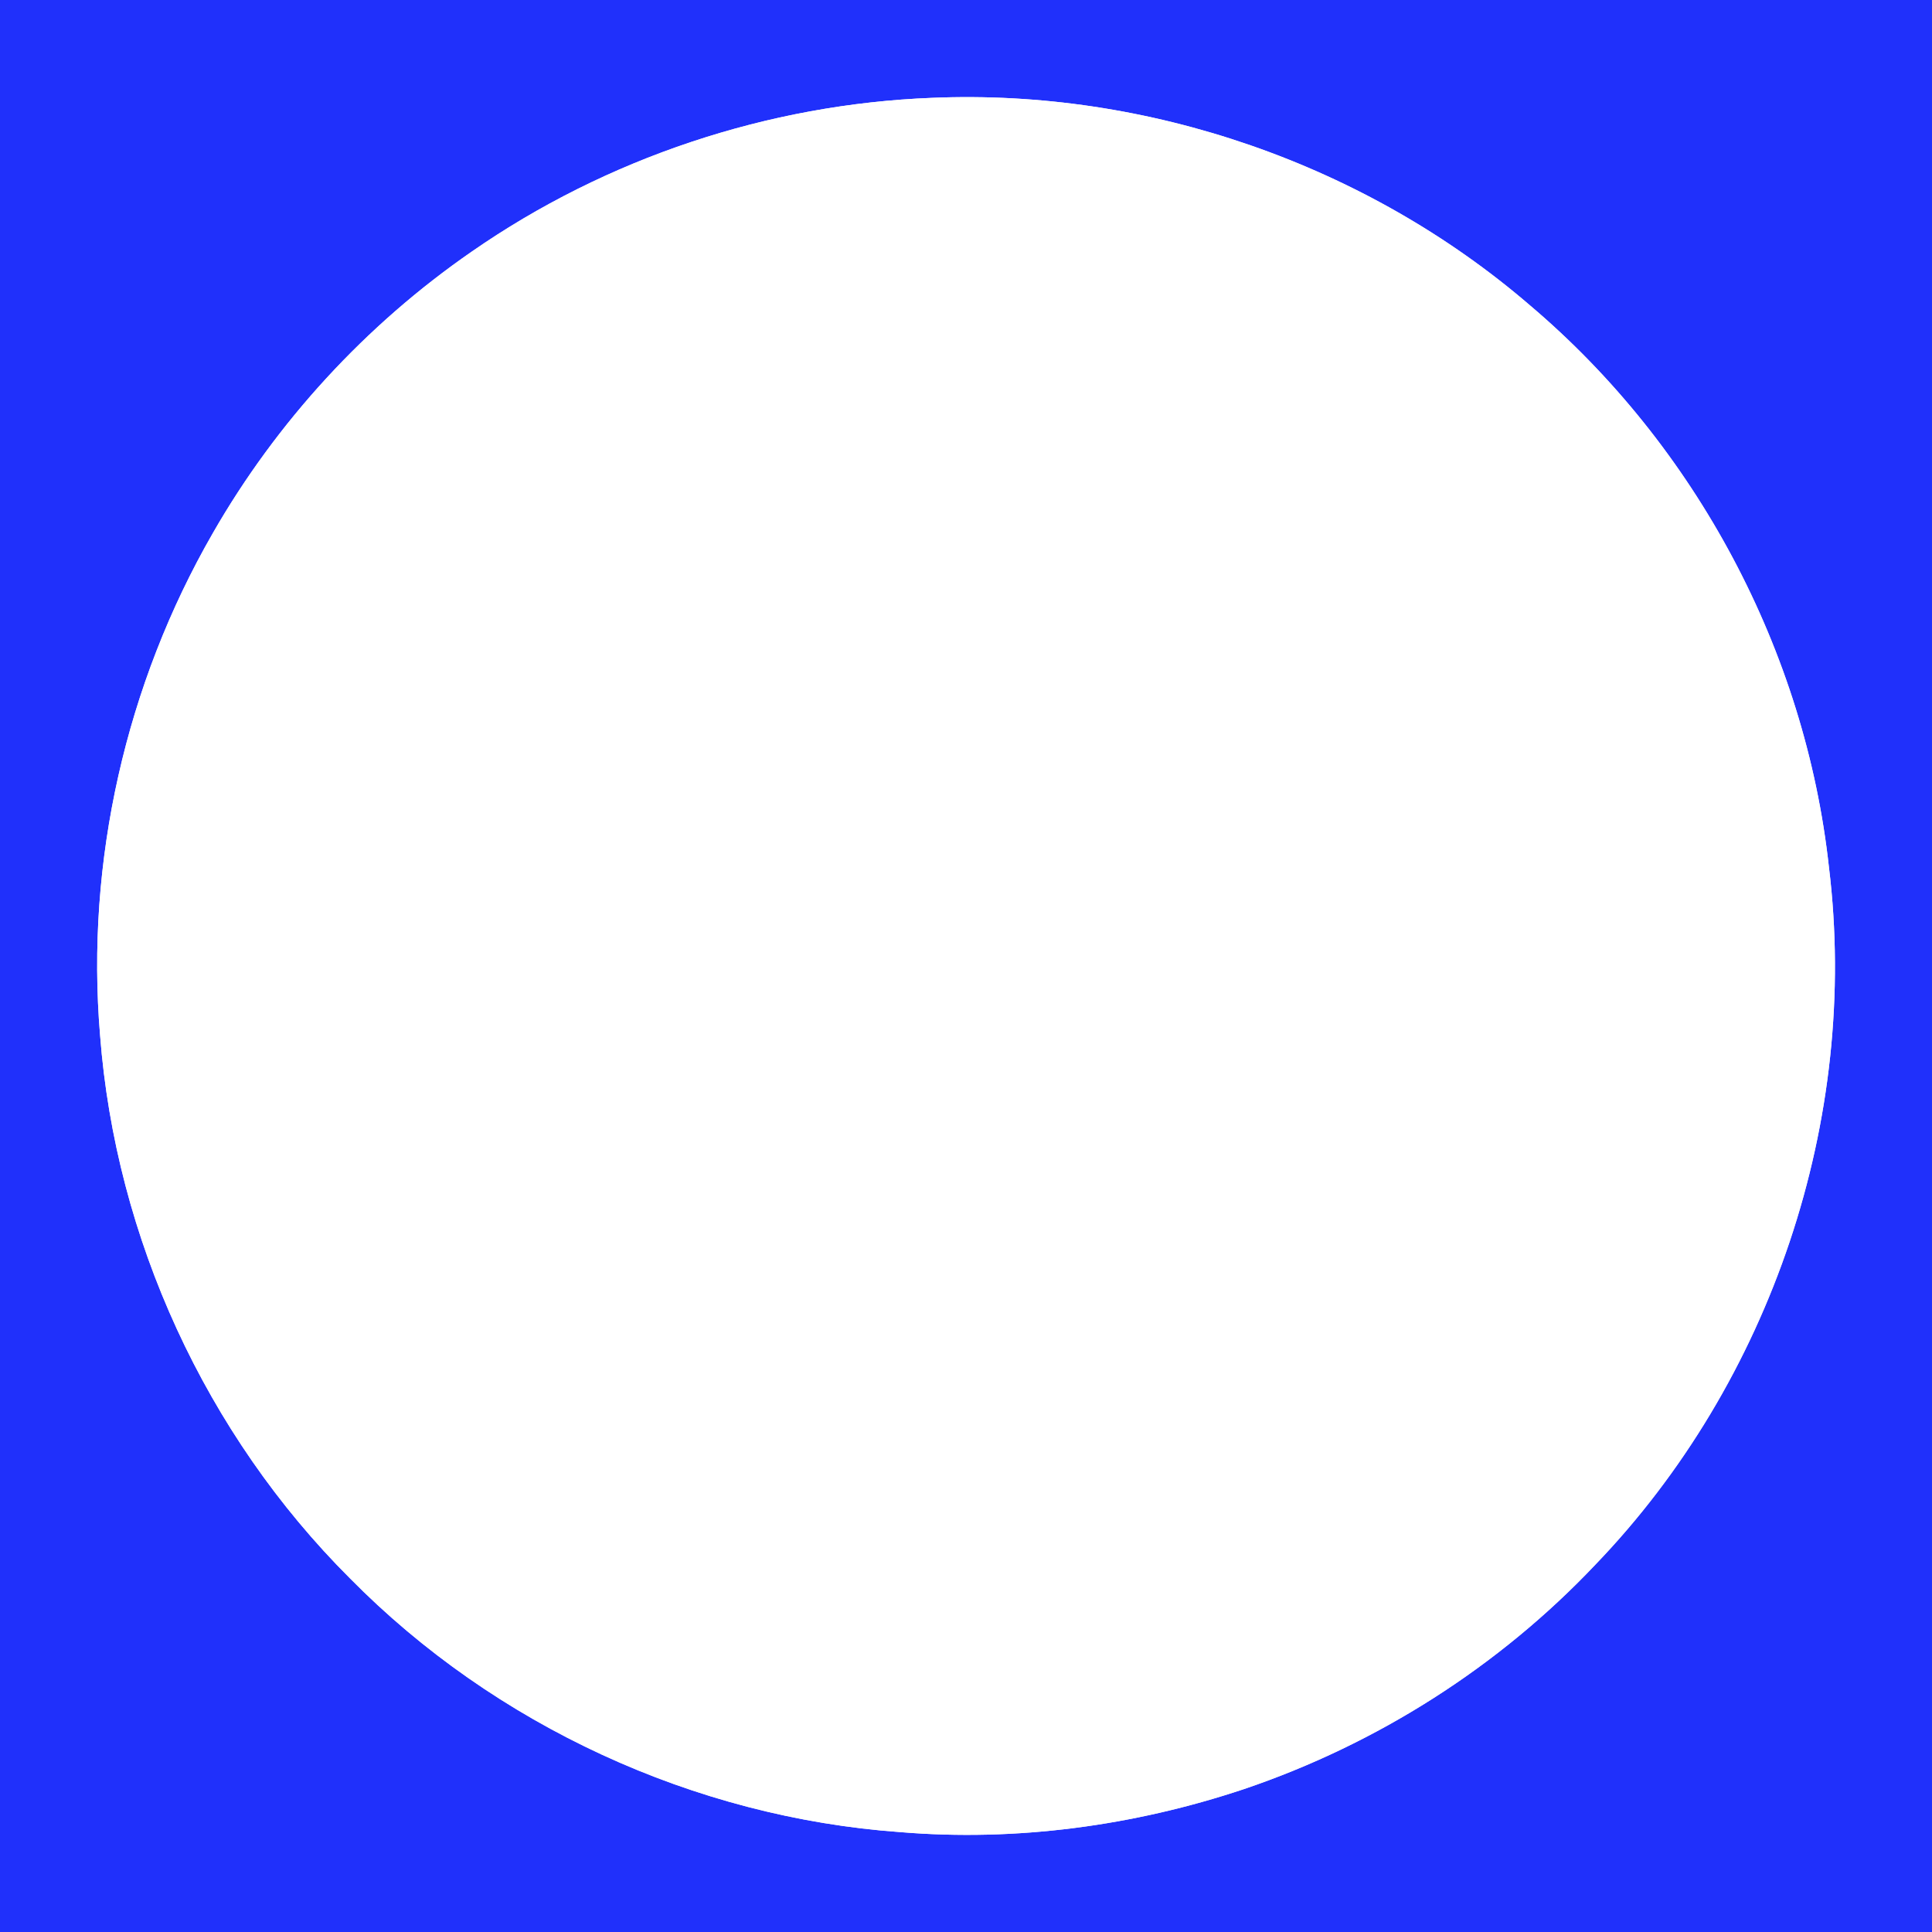
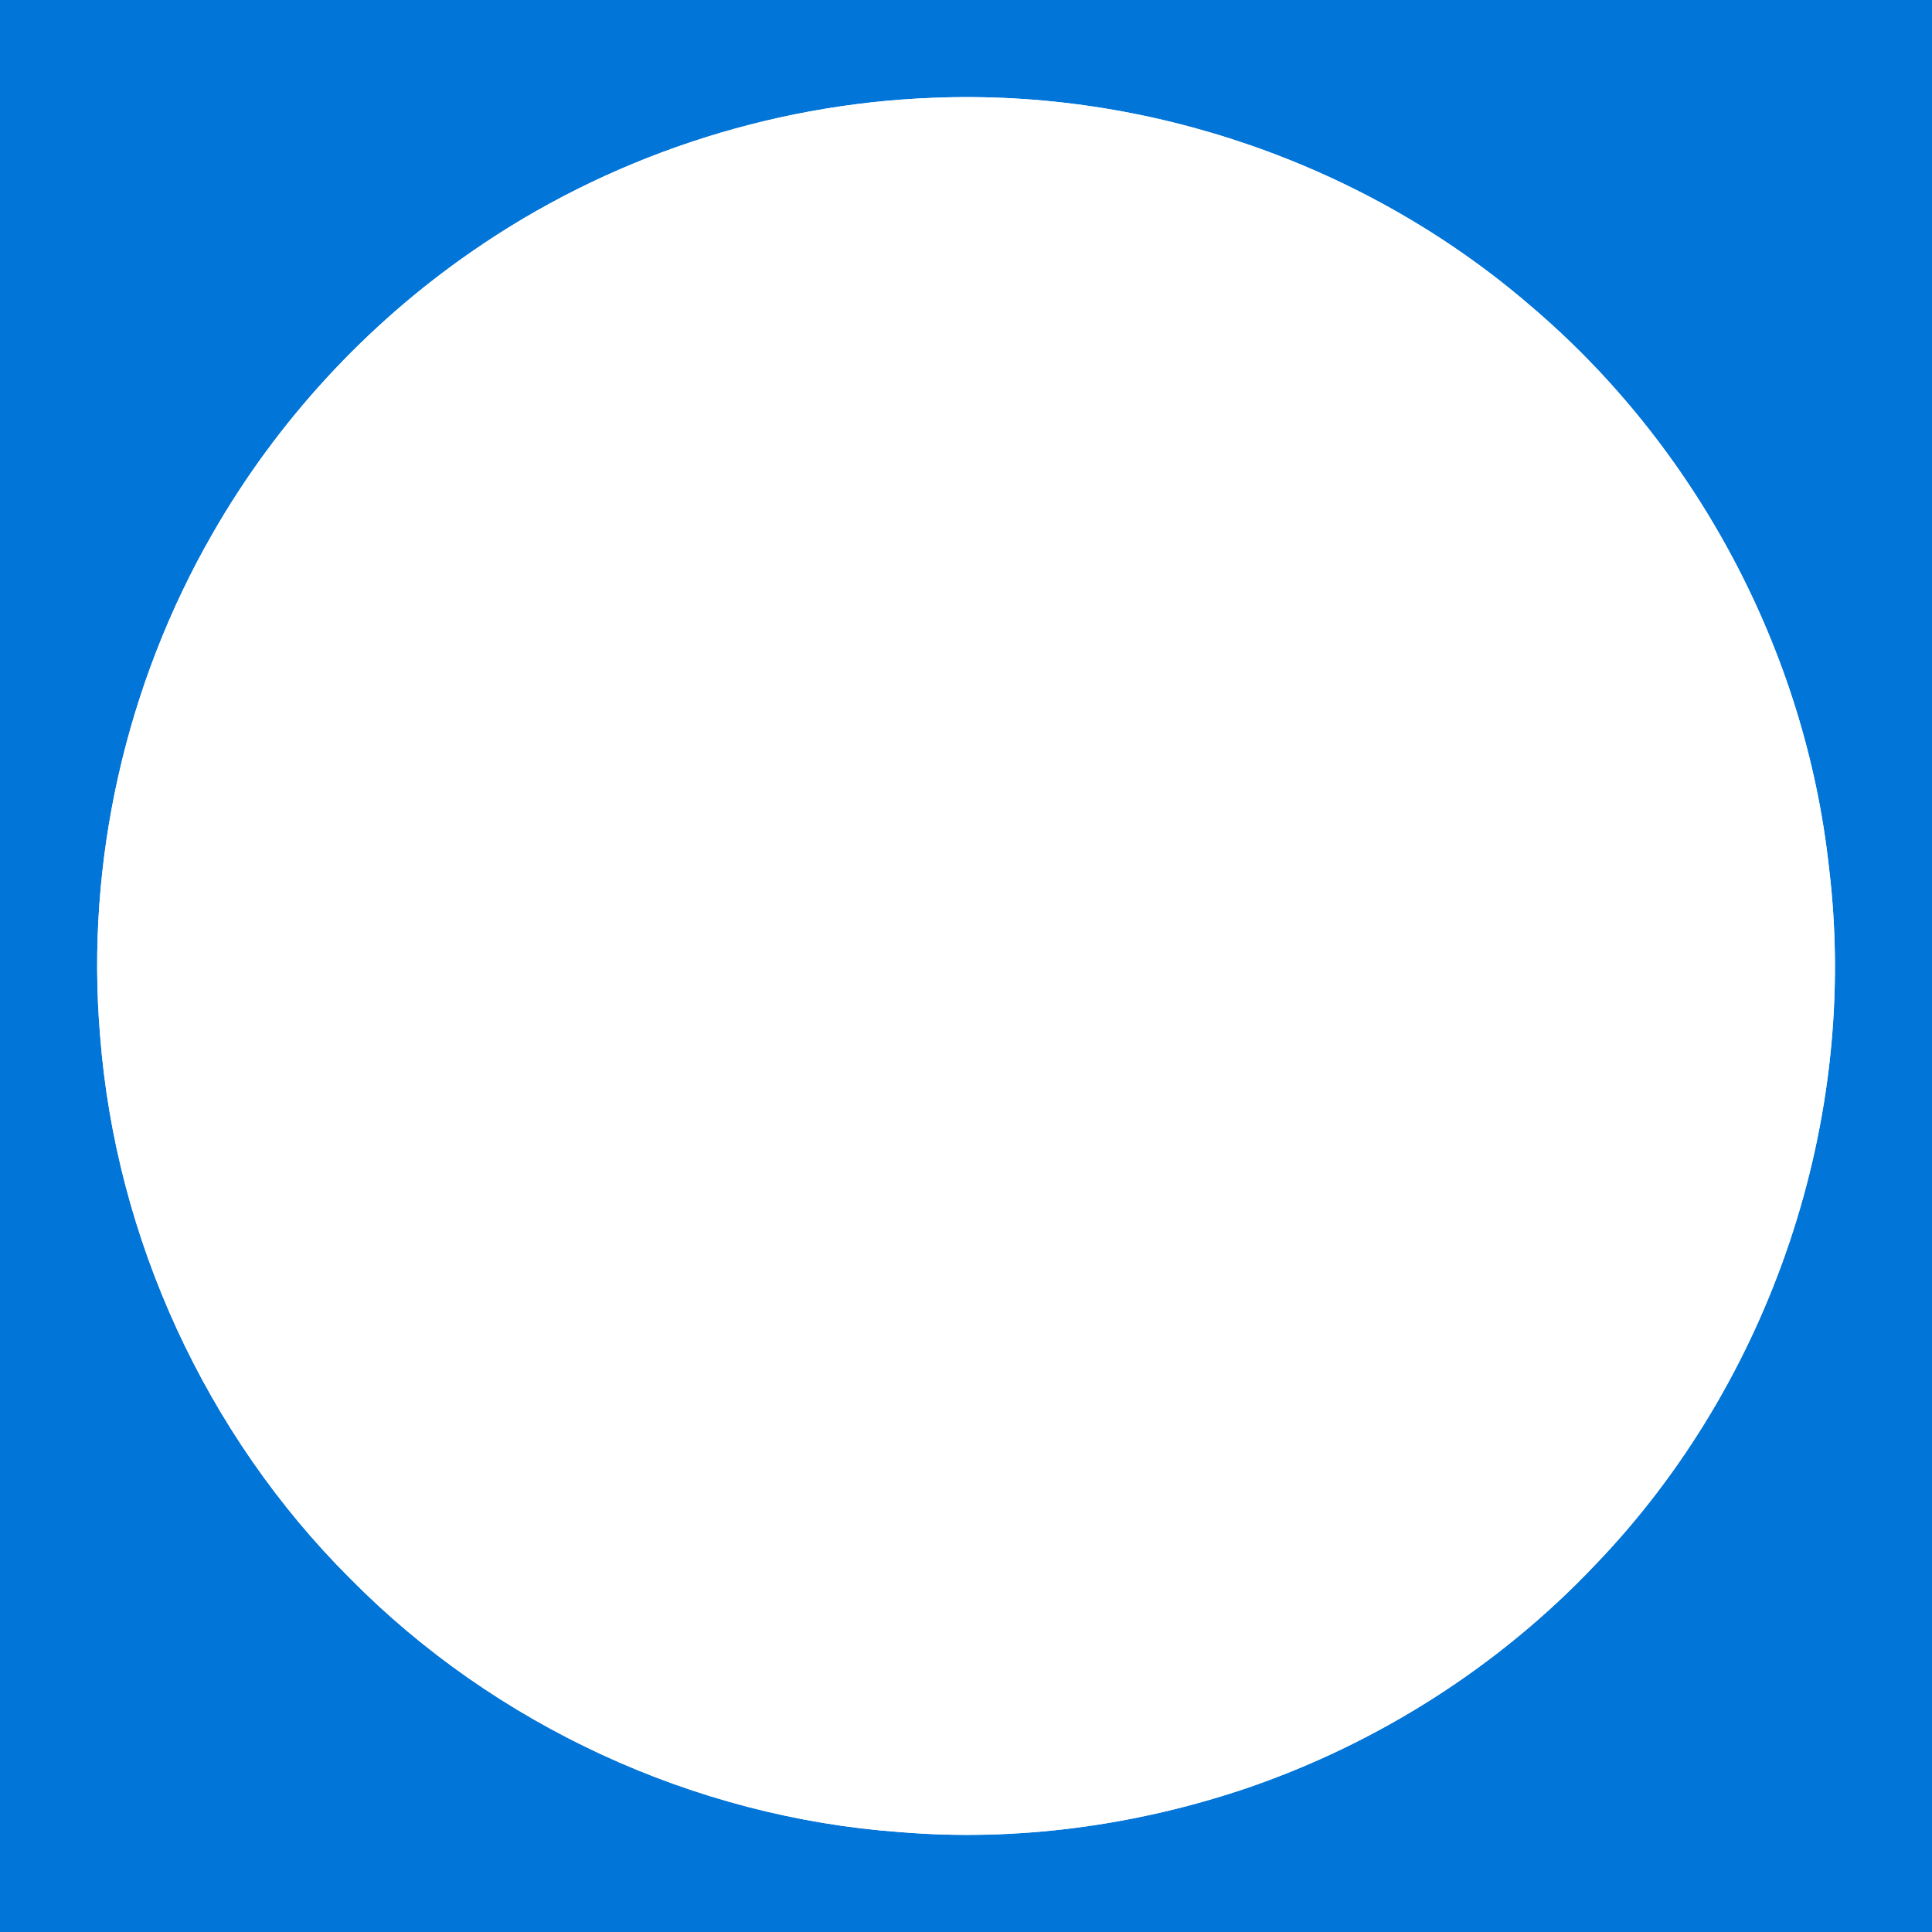
<svg xmlns="http://www.w3.org/2000/svg" width="500pt" height="500pt" viewBox="0 0 500 500" version="1.1">
  <g id="#2030fbff">
-     <path fill="#2030fb" opacity="1.00" d=" M 0.00 0.00 L 500.00 0.00 L 500.00 500.00 L 0.00 500.00 L 0.00 0.00 M 241.24 25.32 C 198.80 26.96 156.93 40.91 122.04 65.15 C 94.69 84.06 71.62 109.13 55.08 137.98 C 32.58 177.03 22.13 222.99 25.90 267.92 C 29.93 320.44 53.26 371.23 90.55 408.45 C 128.07 446.52 179.67 470.33 232.99 474.15 C 262.97 476.65 293.42 472.54 321.93 463.02 C 356.35 451.37 387.92 431.33 412.89 404.92 C 458.38 357.64 481.29 289.60 473.33 224.45 C 467.22 168.50 438.90 115.41 395.97 79.04 C 353.58 42.54 297.10 22.97 241.24 25.32 Z" />
+     <path fill="#0275D8" opacity="1.00" d=" M 0.00 0.00 L 500.00 0.00 L 500.00 500.00 L 0.00 500.00 L 0.00 0.00 M 241.24 25.32 C 198.80 26.96 156.93 40.91 122.04 65.15 C 94.69 84.06 71.62 109.13 55.08 137.98 C 32.58 177.03 22.13 222.99 25.90 267.92 C 29.93 320.44 53.26 371.23 90.55 408.45 C 128.07 446.52 179.67 470.33 232.99 474.15 C 262.97 476.65 293.42 472.54 321.93 463.02 C 356.35 451.37 387.92 431.33 412.89 404.92 C 458.38 357.64 481.29 289.60 473.33 224.45 C 467.22 168.50 438.90 115.41 395.97 79.04 C 353.58 42.54 297.10 22.97 241.24 25.32 Z" />
  </g>
  <g id="#ffffffff">
    <path fill="#ffffff" opacity="1.00" d=" M 241.24 25.32 C 297.10 22.97 353.58 42.54 395.97 79.04 C 438.90 115.41 467.22 168.50 473.33 224.45 C 481.29 289.60 458.38 357.64 412.89 404.92 C 387.92 431.33 356.35 451.37 321.93 463.02 C 293.42 472.54 262.97 476.65 232.99 474.15 C 179.67 470.33 128.07 446.52 90.55 408.45 C 53.26 371.23 29.93 320.44 25.90 267.92 C 22.13 222.99 32.58 177.03 55.08 137.98 C 71.62 109.13 94.69 84.06 122.04 65.15 C 156.93 40.91 198.80 26.96 241.24 25.32 Z" />
  </g>
</svg>
